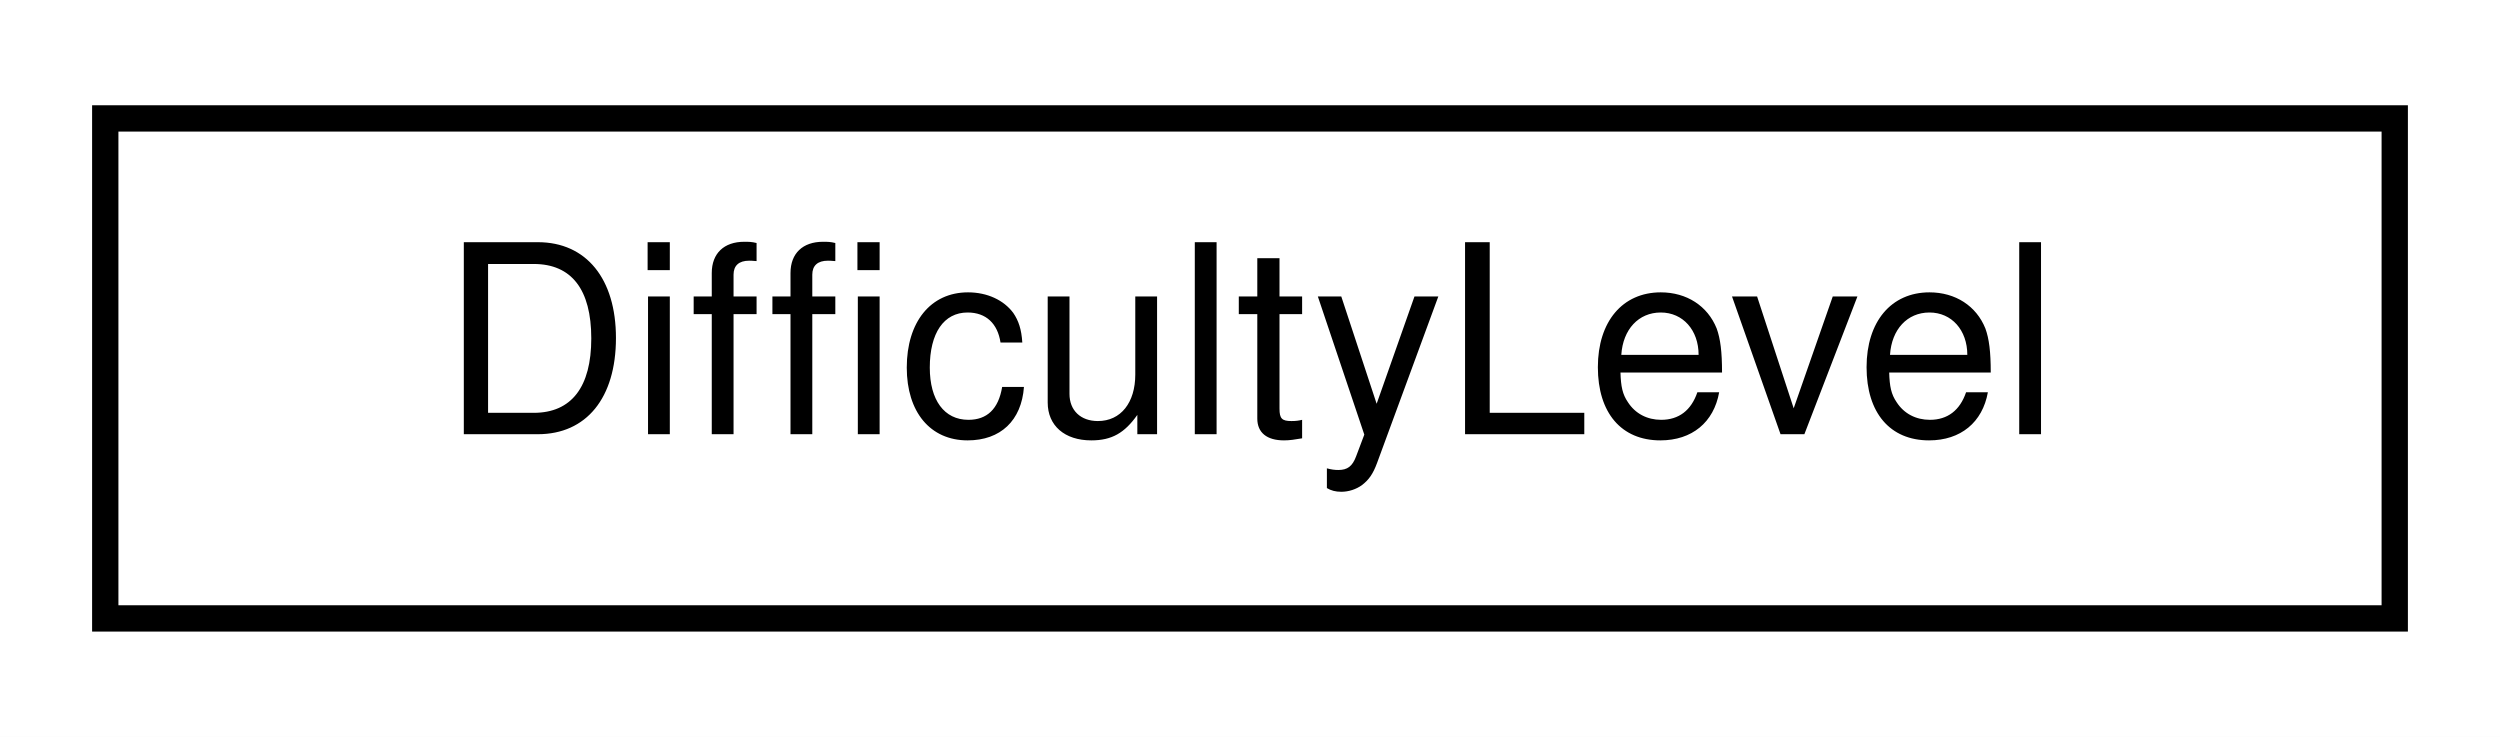
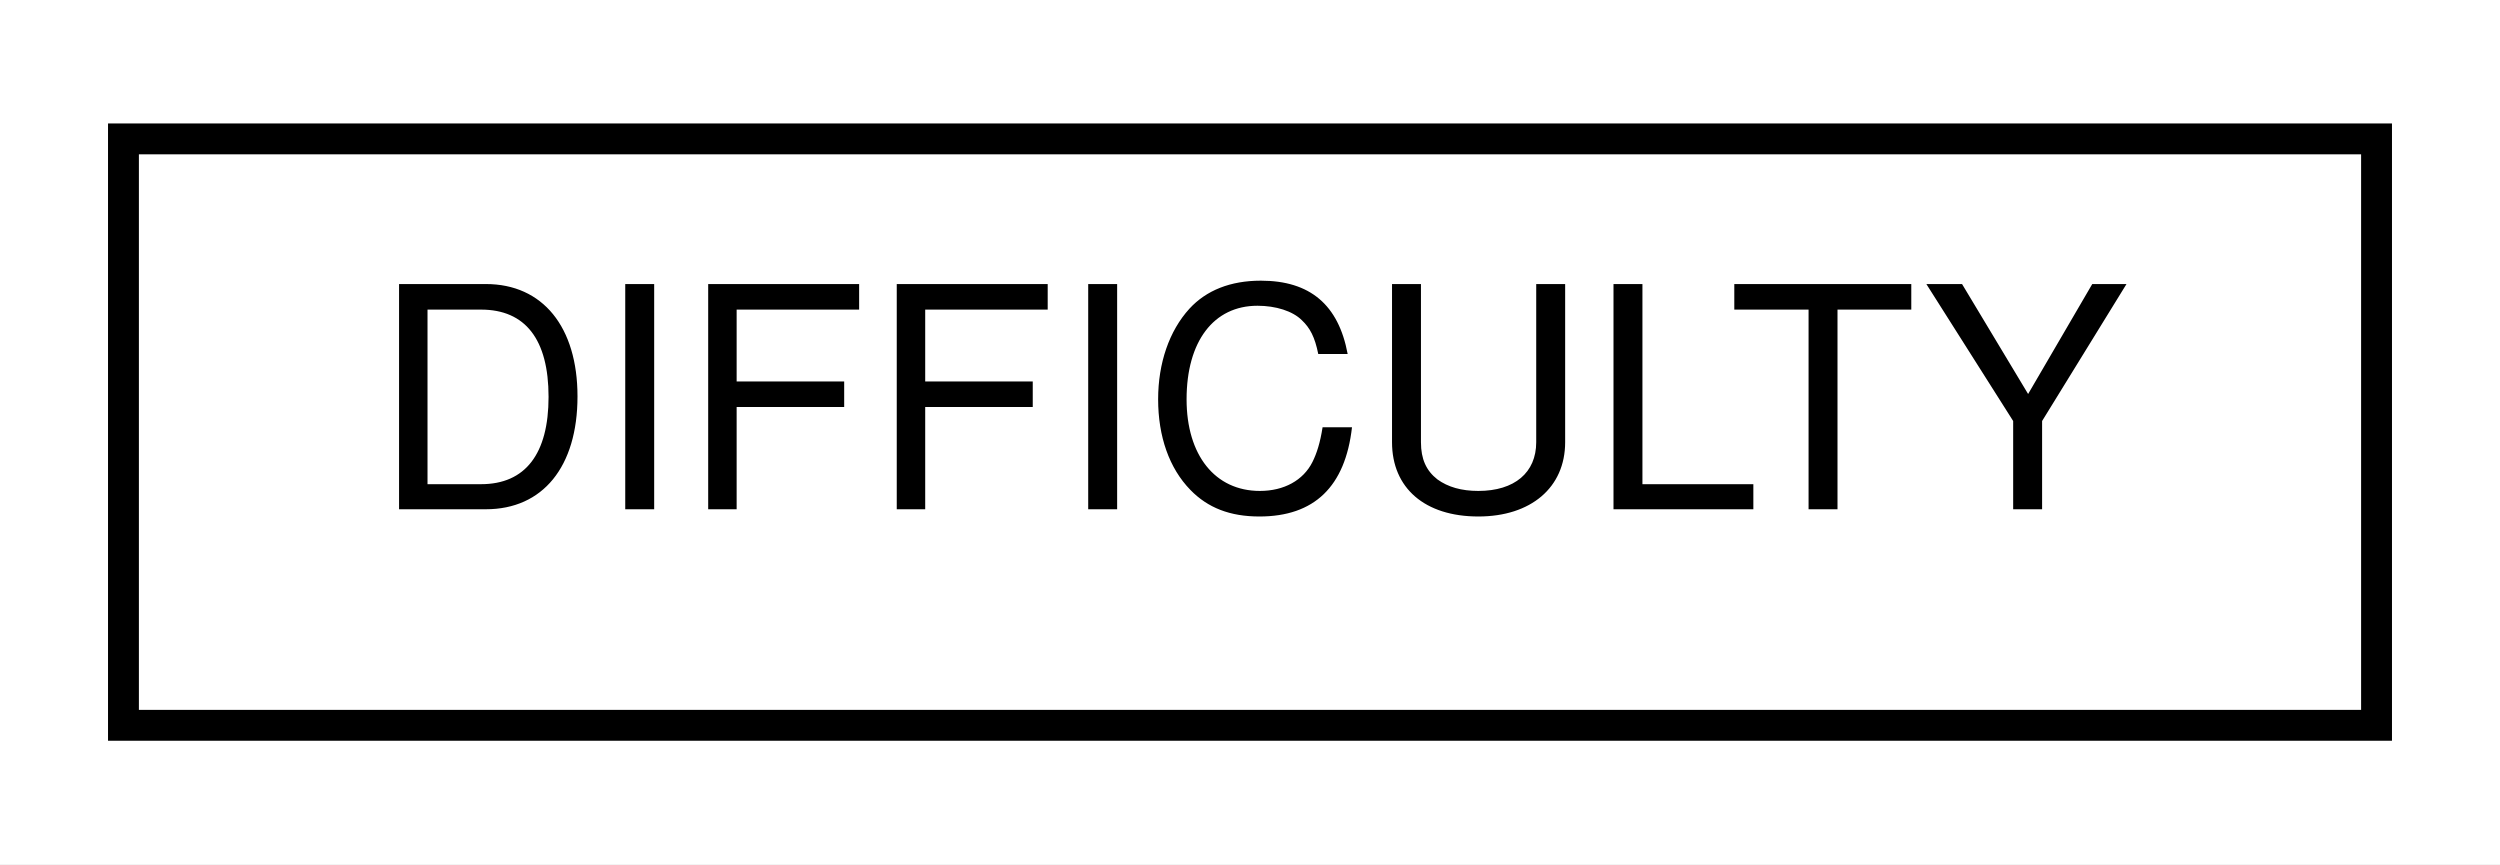
- <svg xmlns="http://www.w3.org/2000/svg" xmlns:xlink="http://www.w3.org/1999/xlink" width="95pt" height="28pt" viewBox="0.00 0.00 95.00 28.00">
+ <svg xmlns="http://www.w3.org/2000/svg" xmlns:xlink="http://www.w3.org/1999/xlink" width="81pt" height="28pt" viewBox="0.00 0.00 81.00 28.00">
  <g id="graph0" class="graph" transform="scale(1 1) rotate(0) translate(4 24)">
-     <polygon fill="white" stroke="transparent" points="-4,4 -4,-24 91,-24 91,4 -4,4" />
+     <polygon fill="white" stroke="transparent" points="-4,4 -4,-24 77,-24 77,4 -4,4" />
    <g id="node1" class="node">
      <g id="a_node1">
-         <a xlink:href="structDifficultyLevel.html" target="_top" xlink:title="Values for a particular difficulty level.">
-           <polygon fill="white" stroke="black" points="0,-0.5 0,-19.5 87,-19.5 87,-0.5 0,-0.5" />
-           <text text-anchor="middle" x="43.5" y="-7.5" font-family="Helvetica,sans-Serif" font-size="10.00">DifficultyLevel</text>
+         <a xlink:href="structDIFFICULTY.html" target="_top" xlink:title="Maintains the current difficulty level.">
+           <polygon fill="white" stroke="black" points="0,-0.5 0,-19.5 73,-19.5 73,-0.5 0,-0.5" />
+           <text text-anchor="middle" x="36.5" y="-7.5" font-family="Helvetica,sans-Serif" font-size="10.00">DIFFICULTY</text>
        </a>
      </g>
    </g>
  </g>
</svg>
